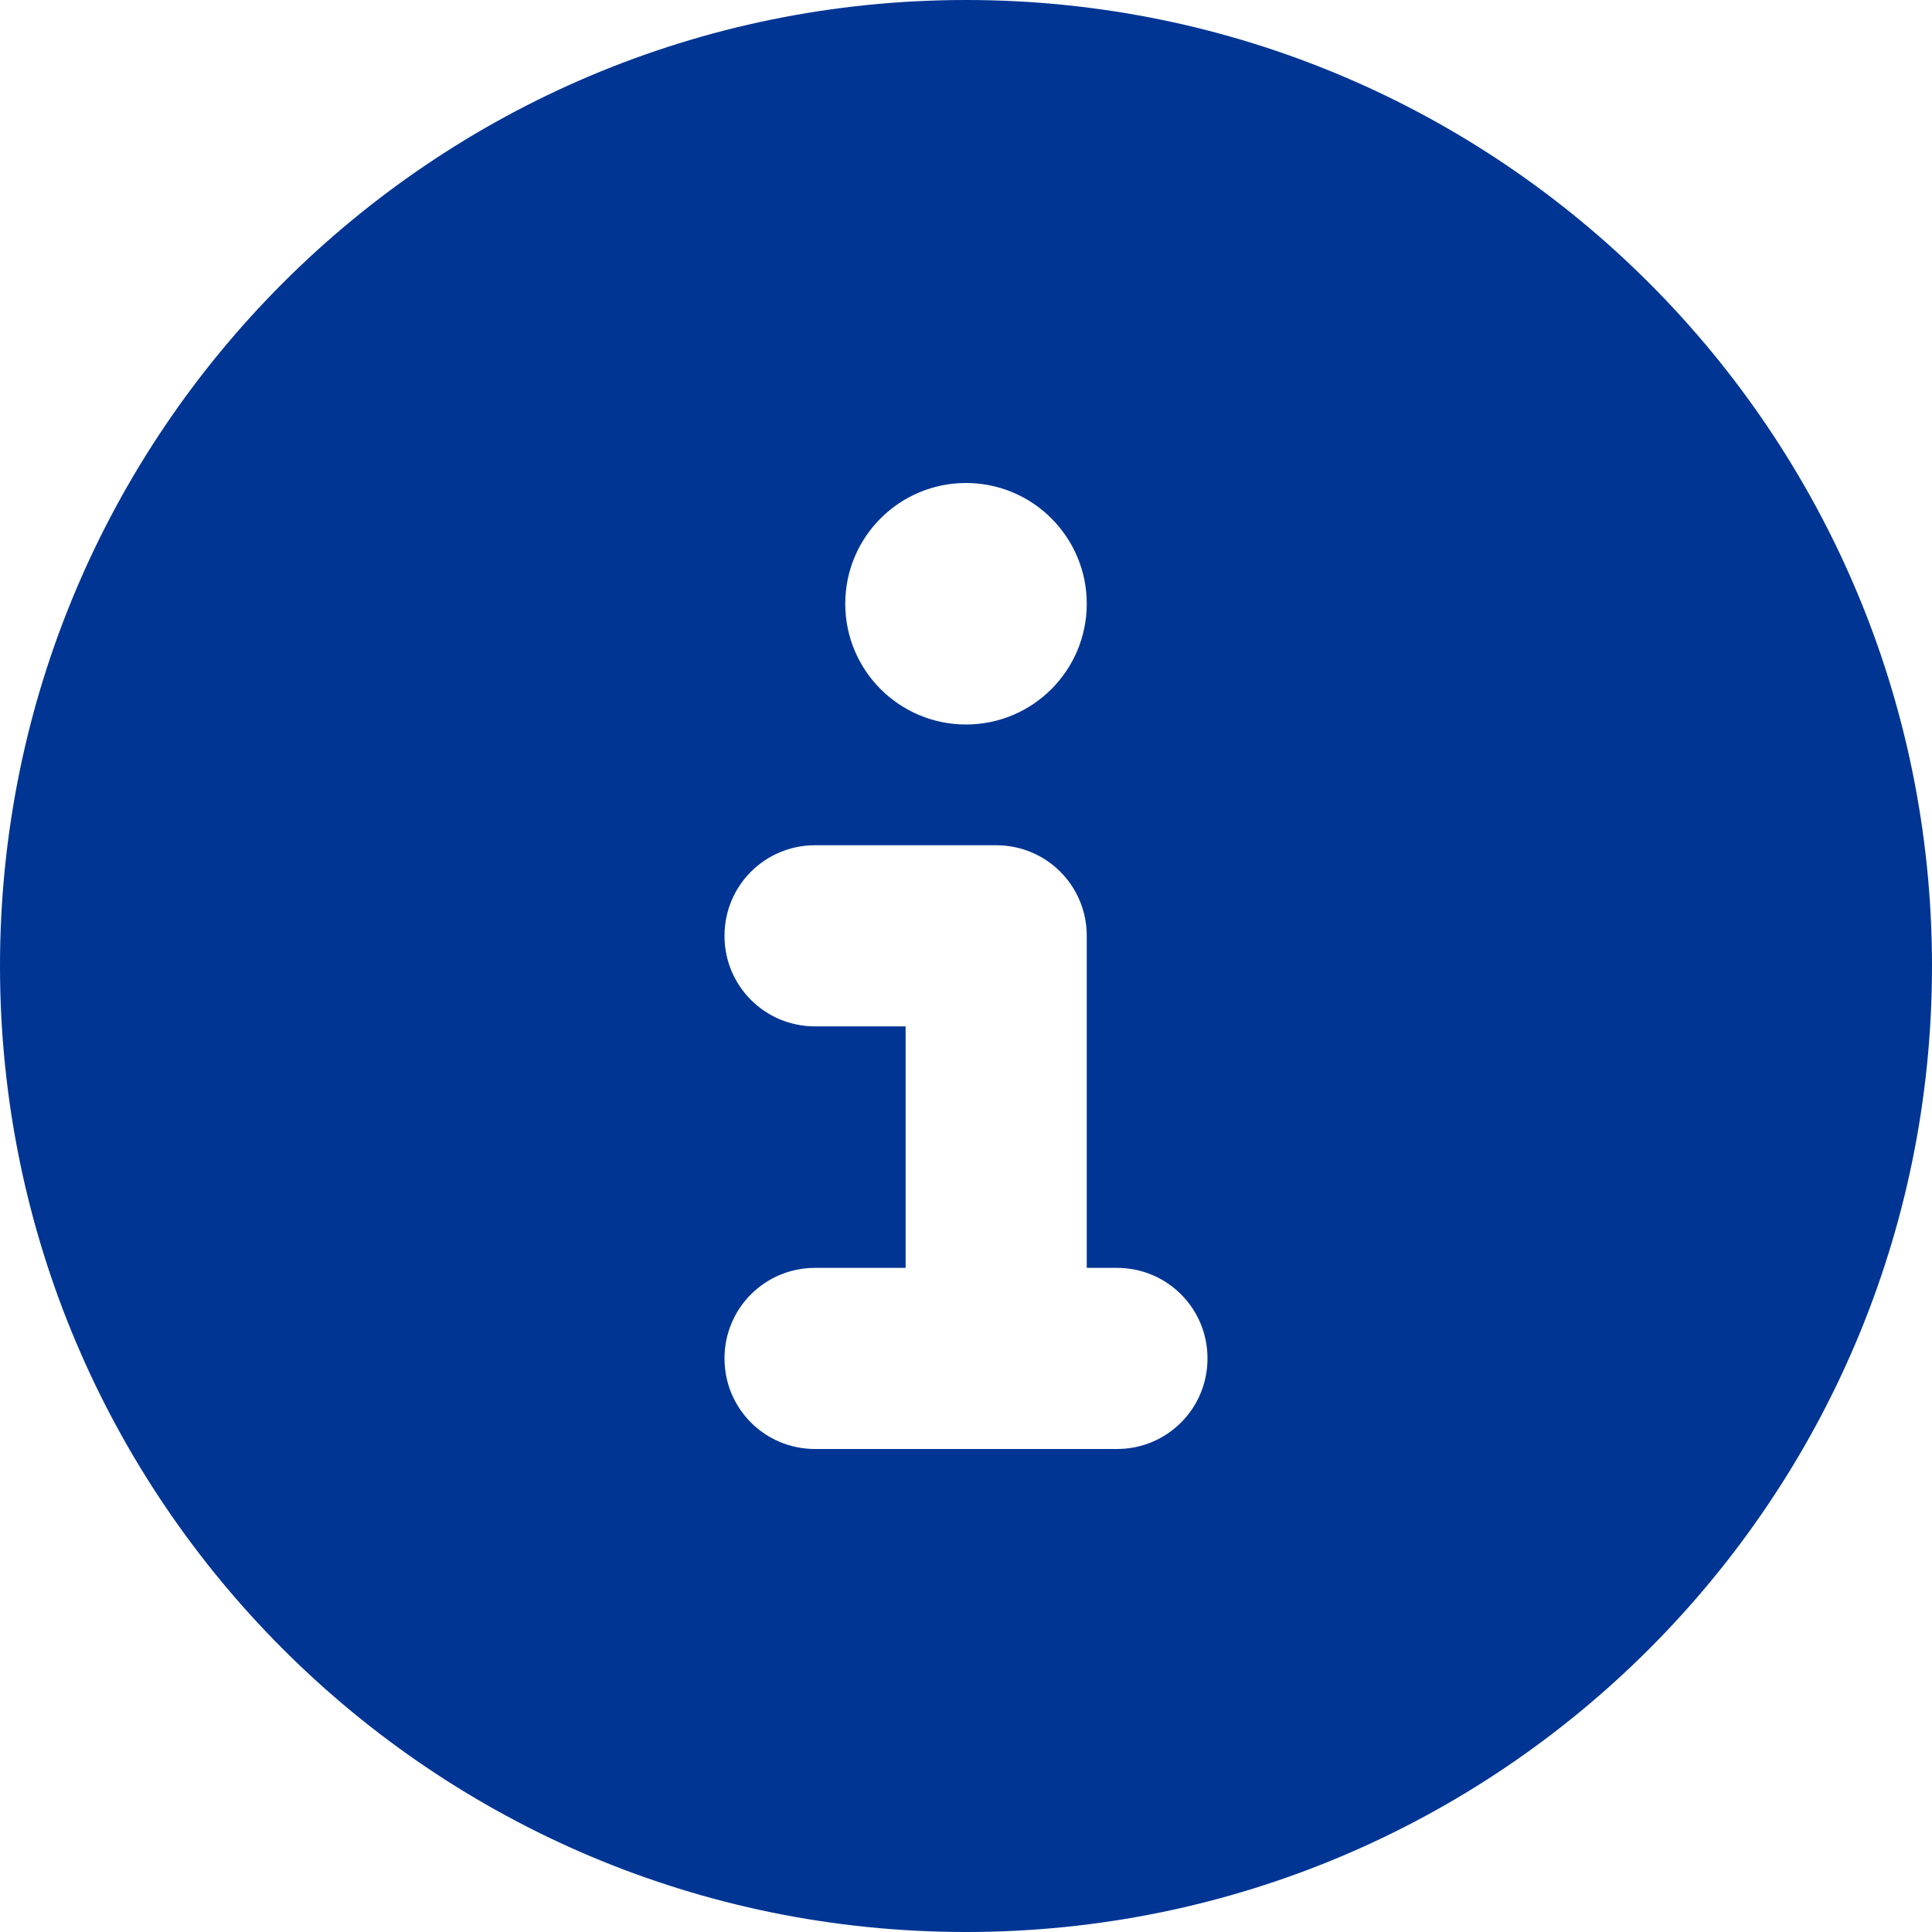
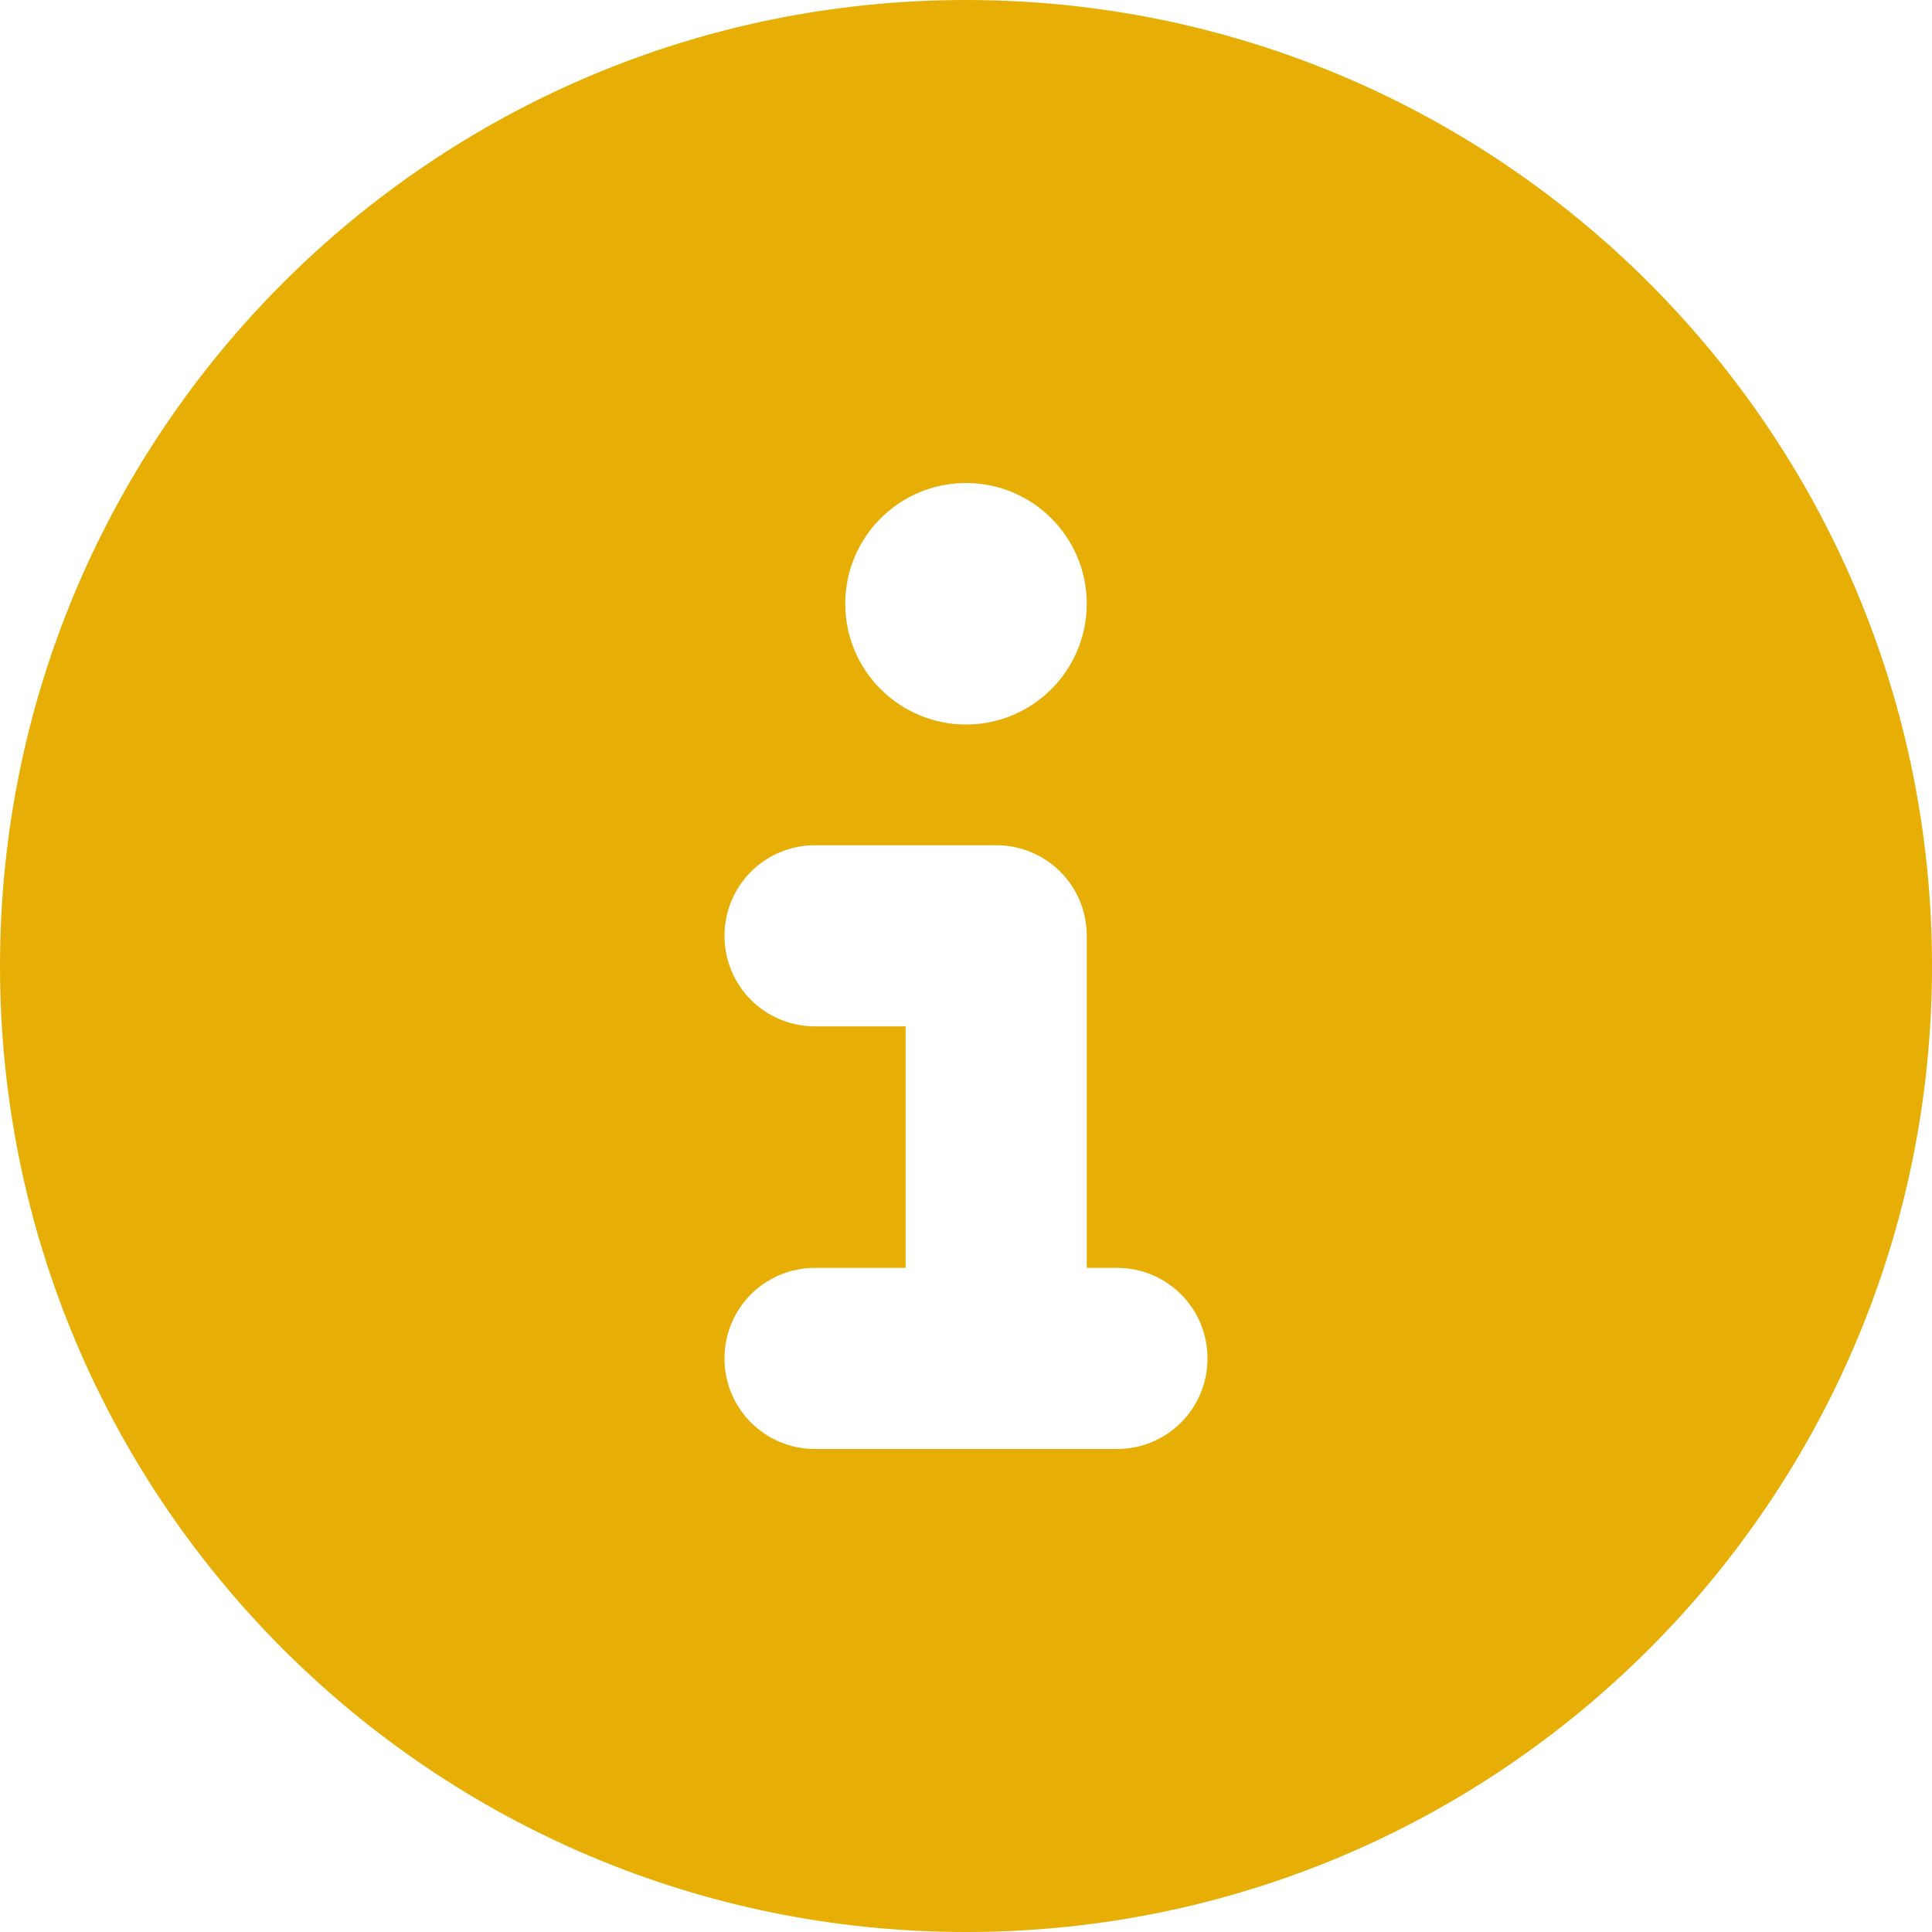
- <svg xmlns="http://www.w3.org/2000/svg" height="100px" viewBox="0 0 512 512">
+ <svg xmlns="http://www.w3.org/2000/svg" height="12px" viewBox="0 0 512 512">
  <style>
- 		svg{fill:#003594}
+ 		svg{fill:#e7af06}
	</style>
  <path d="M256 512A256 256 0 1 0 256 0a256 256 0 1 0 0 512zM216 336h24V272H216c-13.3 0-24-10.7-24-24s10.7-24 24-24h48c13.3 0 24 10.7 24 24v88h8c13.3 0 24 10.7 24 24s-10.7 24-24 24H216c-13.3 0-24-10.7-24-24s10.7-24 24-24zm40-208a32 32 0 1 1 0 64 32 32 0 1 1 0-64z" />
</svg>
